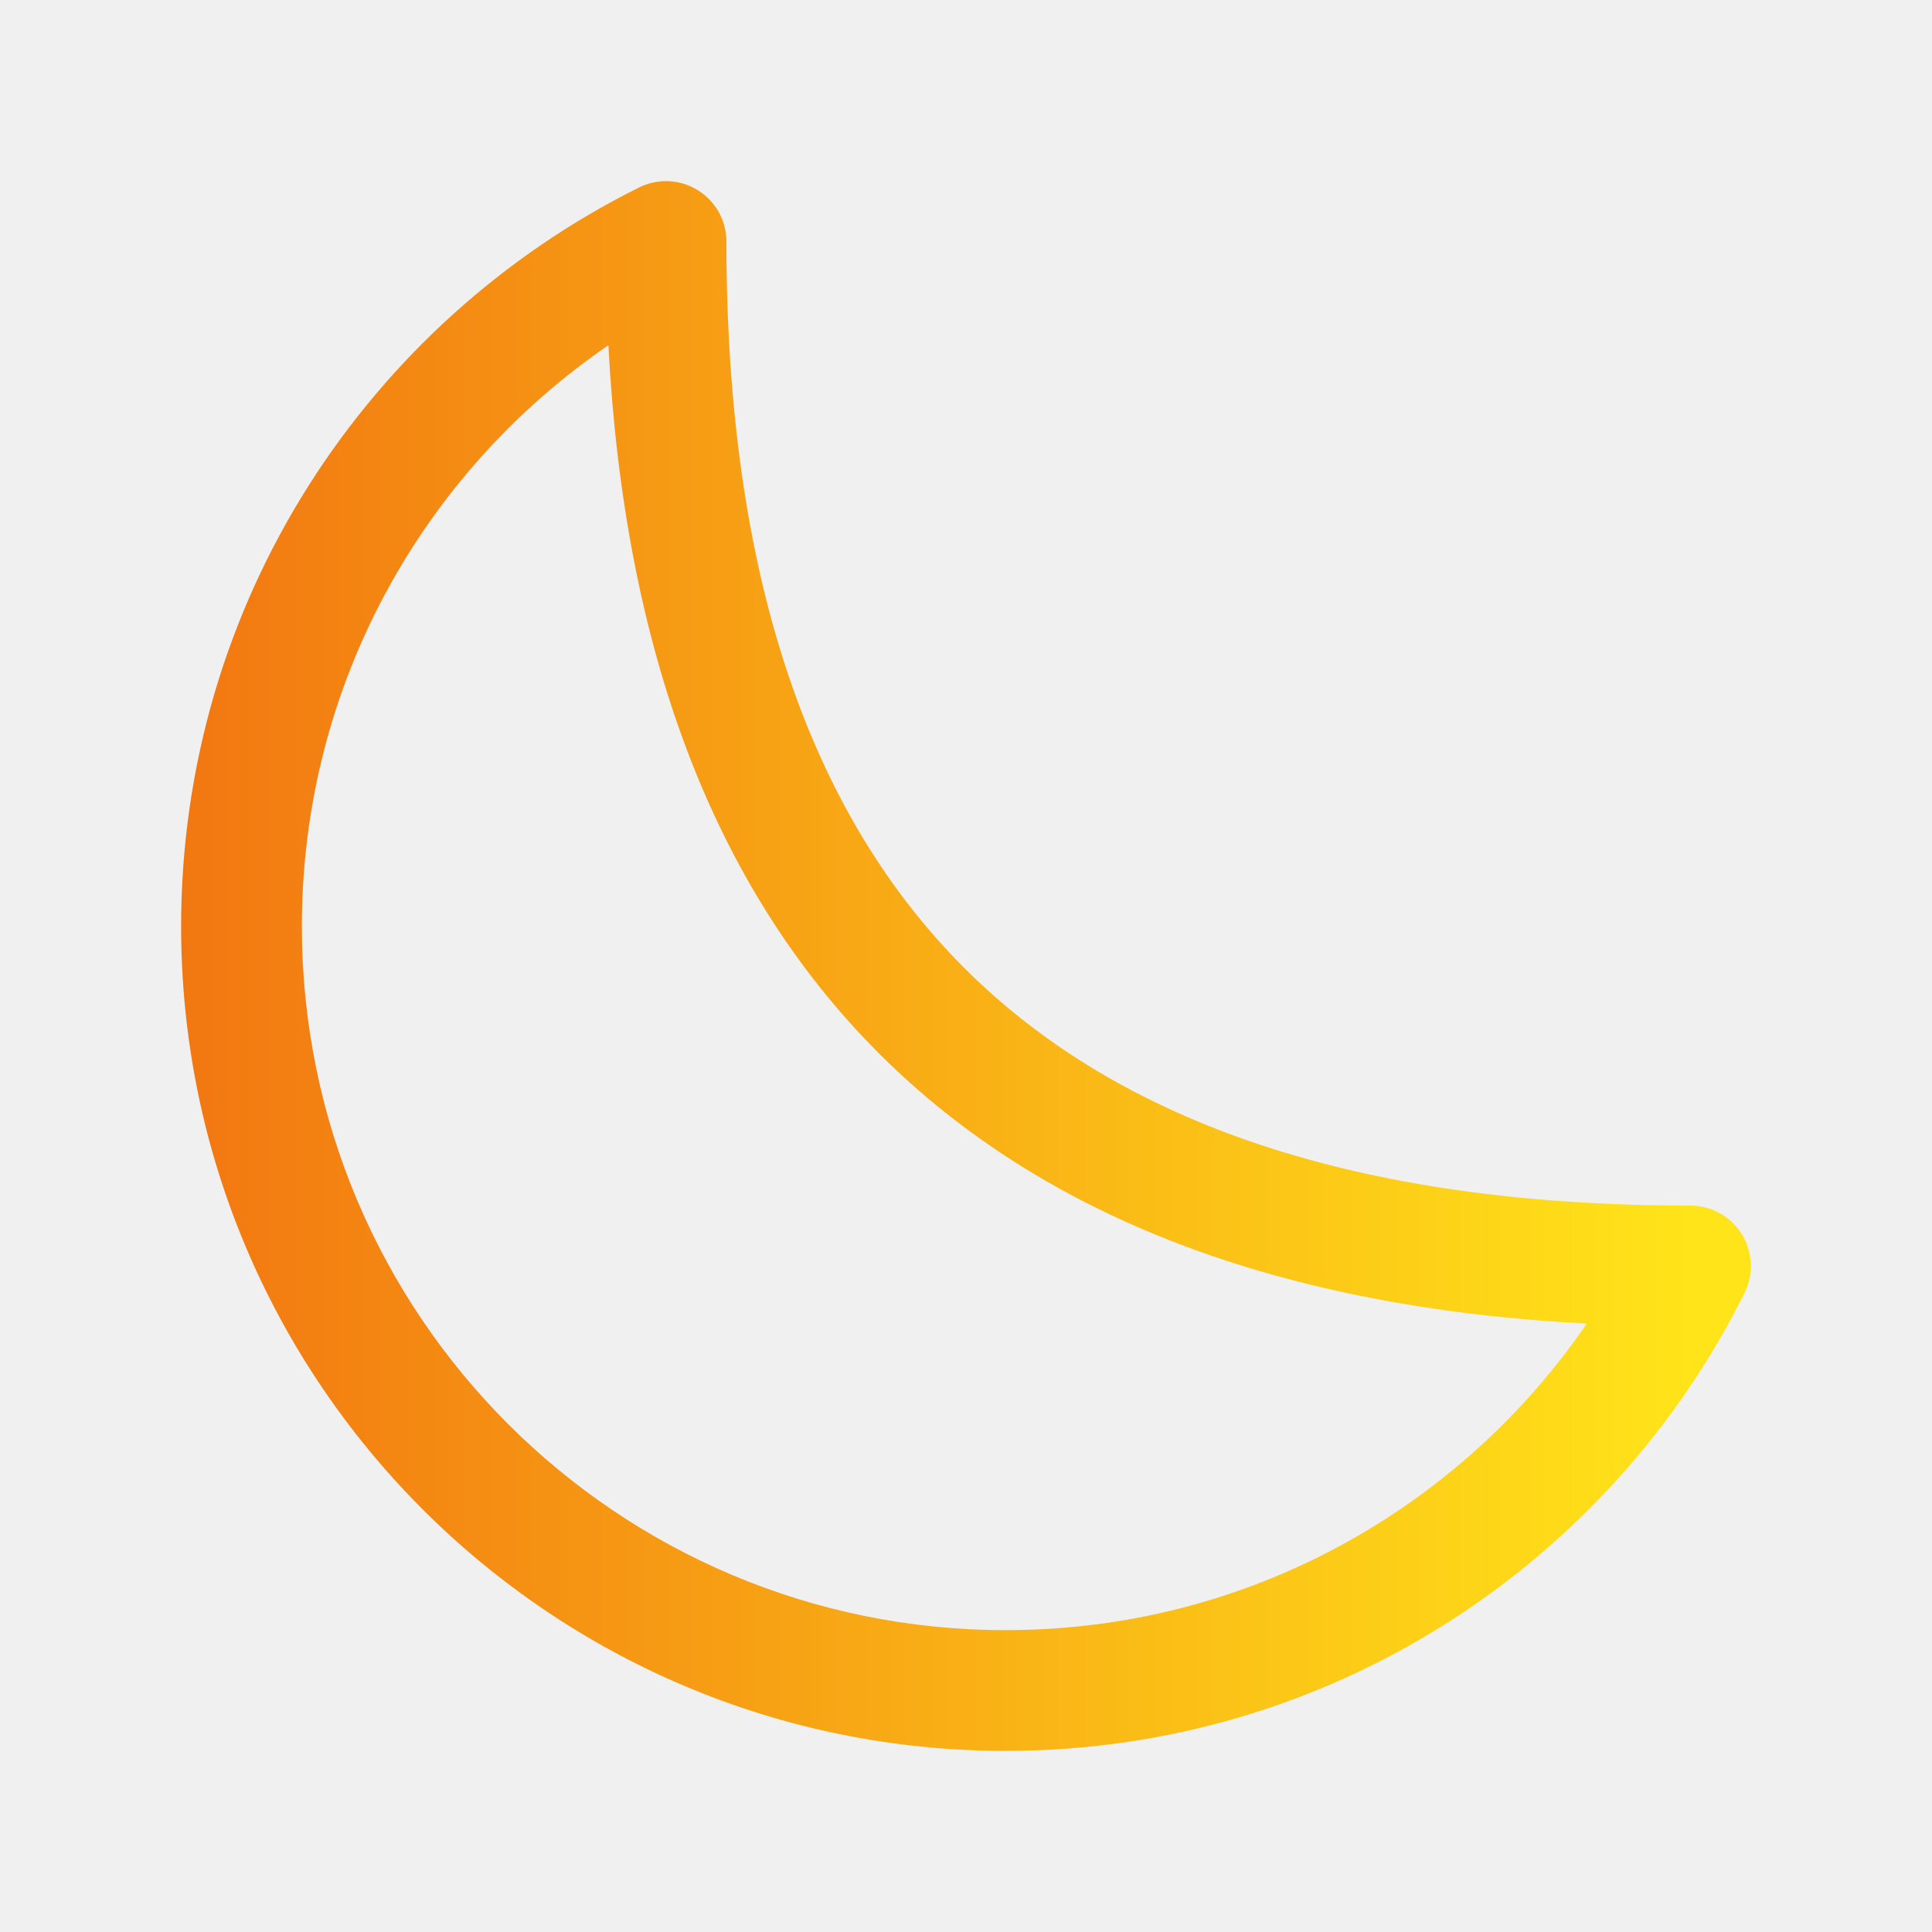
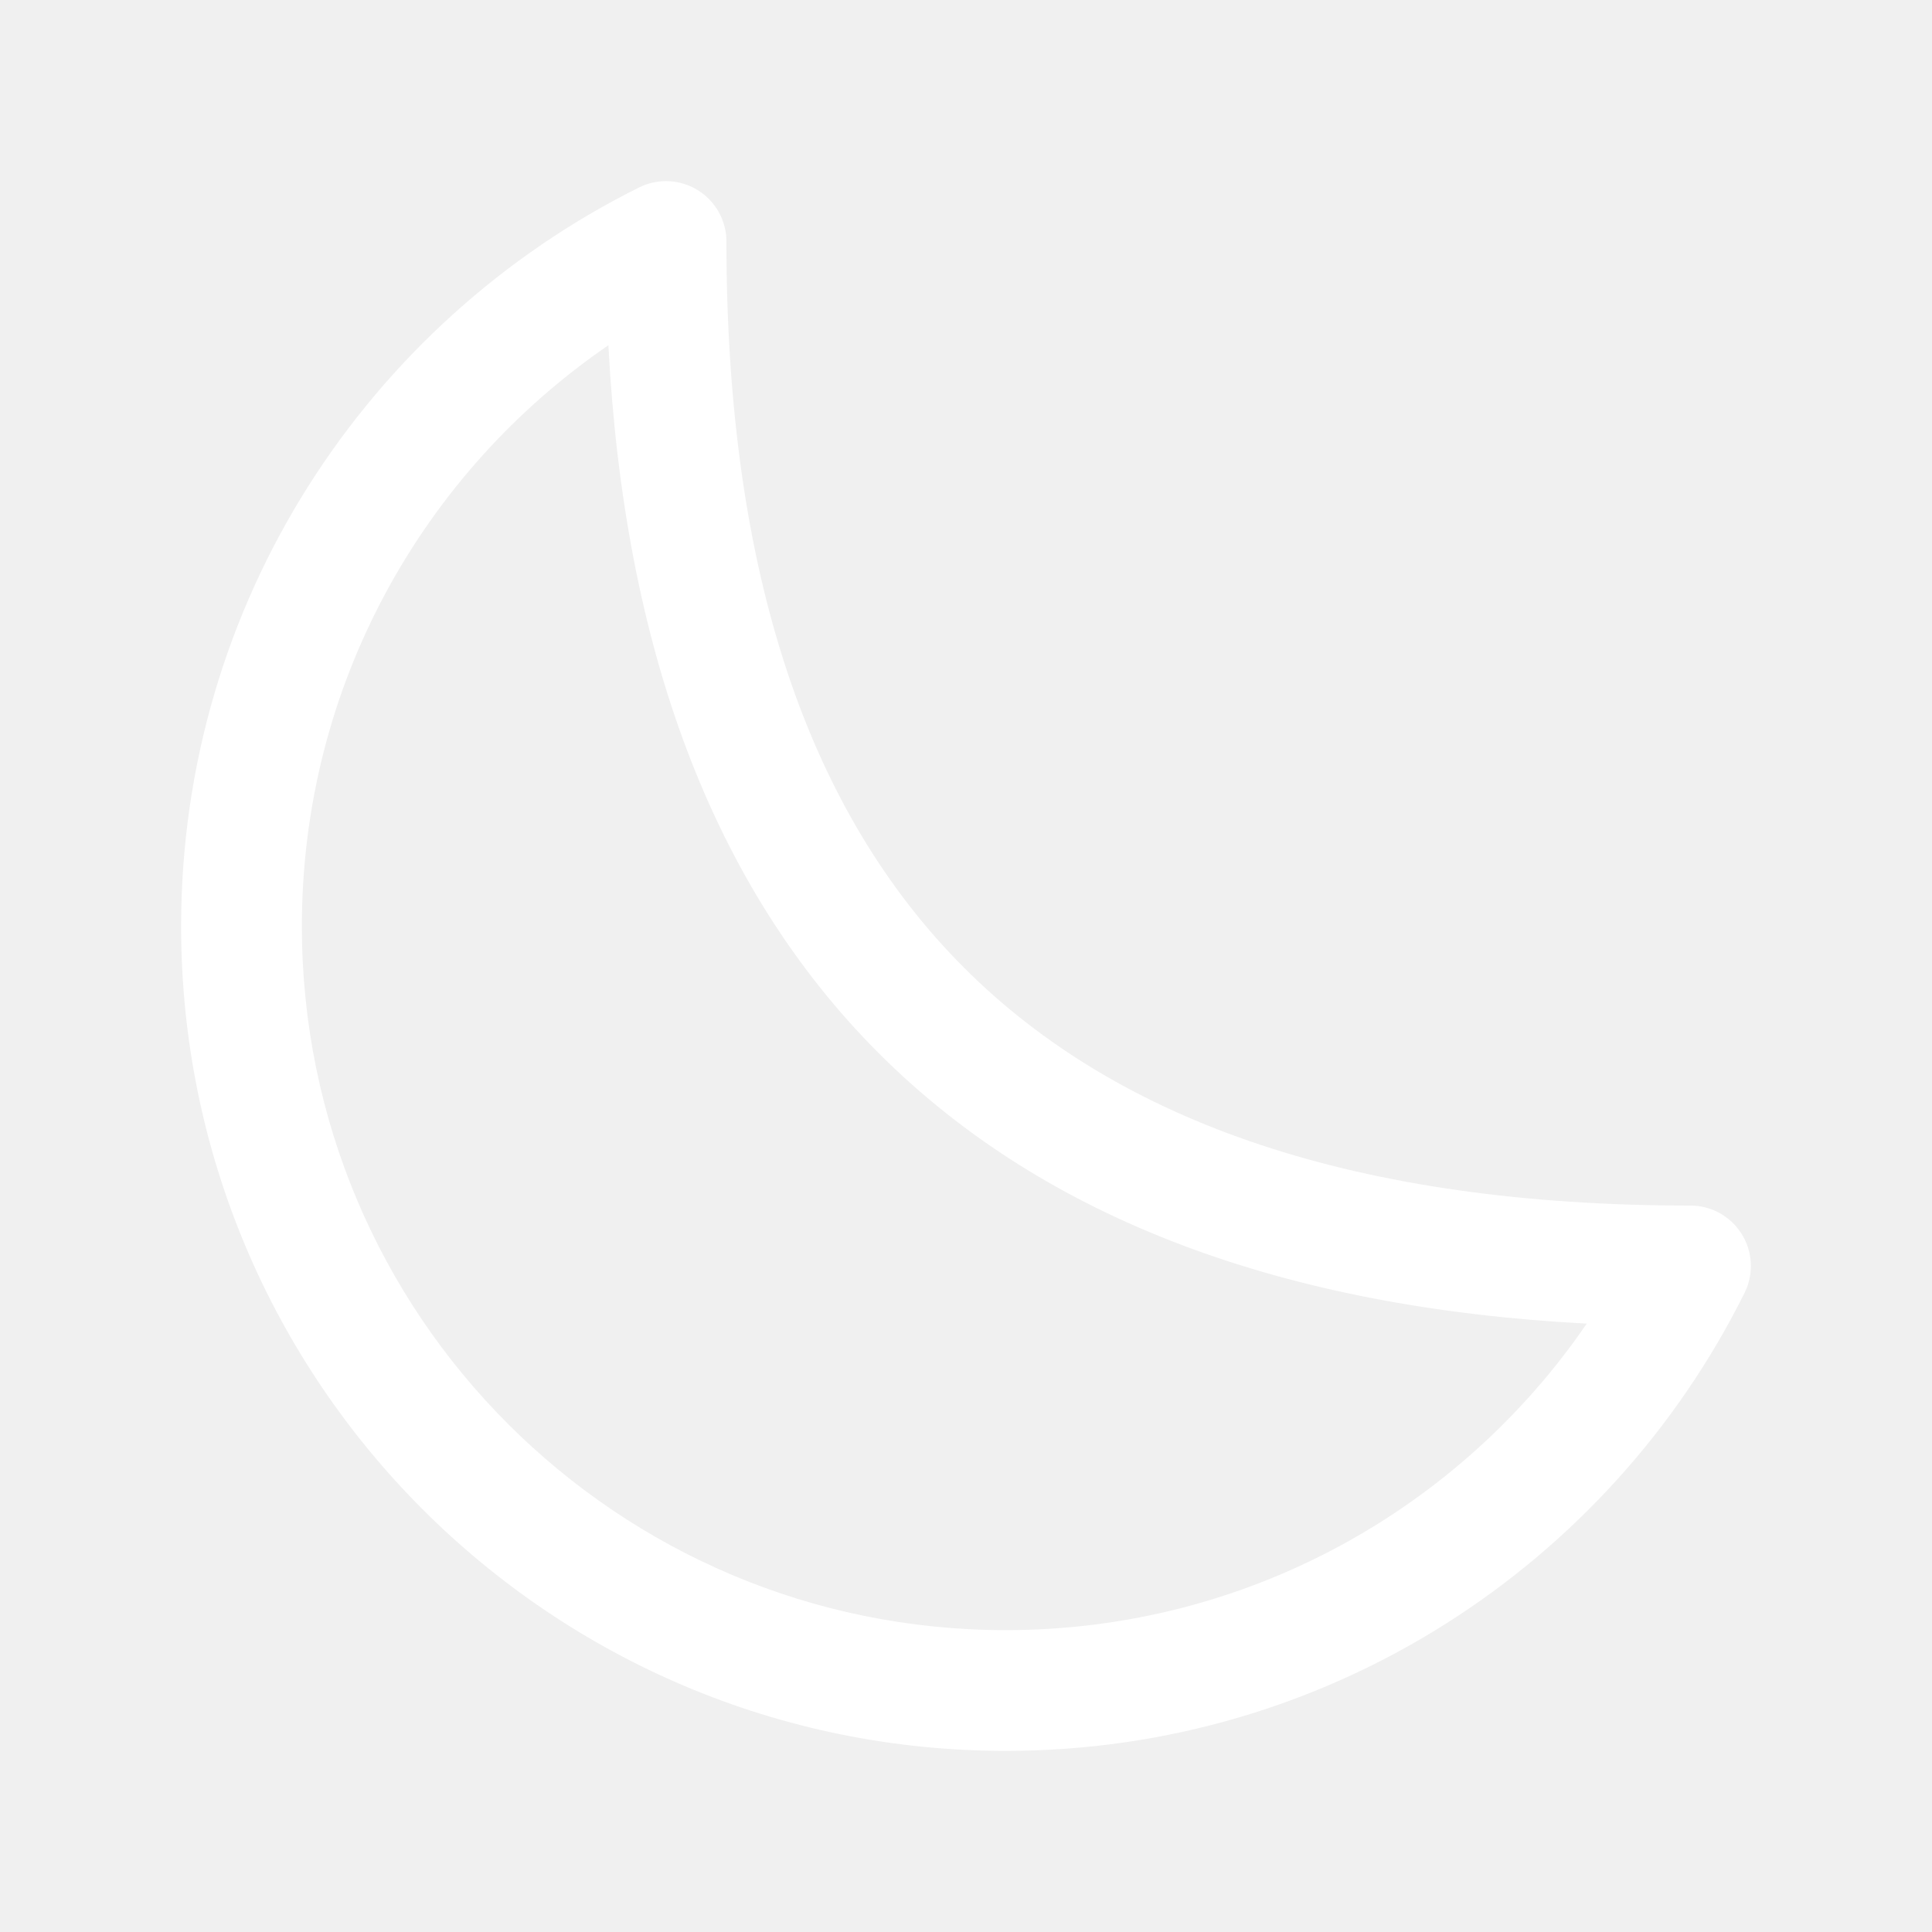
<svg xmlns="http://www.w3.org/2000/svg" width="20" height="20" viewBox="0 0 20 20" fill="none">
-   <path fill-rule="evenodd" clip-rule="evenodd" d="M7.224 1.969C7.408 2.083 7.52 2.284 7.52 2.5C7.52 5.949 8.375 8.413 9.981 10.019C11.587 11.625 14.051 12.48 17.5 12.48C17.716 12.48 17.917 12.592 18.031 12.776C18.145 12.96 18.156 13.189 18.06 13.383C16.664 16.192 13.764 18.125 10.411 18.125C5.697 18.125 1.875 14.303 1.875 9.589C1.875 6.236 3.808 3.336 6.617 1.94C6.811 1.844 7.04 1.855 7.224 1.969ZM6.298 3.574C4.381 4.887 3.125 7.092 3.125 9.589C3.125 13.613 6.387 16.875 10.411 16.875C12.908 16.875 15.113 15.619 16.426 13.702C13.299 13.538 10.828 12.633 9.097 10.903C7.367 9.172 6.462 6.701 6.298 3.574Z" fill="url(#paint0_linear_2011_428)" />
-   <defs>
-     <linearGradient id="paint0_linear_2011_428" x1="17.488" y1="8.375" x2="1.708" y2="8.375" gradientUnits="userSpaceOnUse">
-       <stop stop-color="#FFE419" />
-       <stop offset="1" stop-color="#F27611" />
-     </linearGradient>
-   </defs>
+   <path fill-rule="evenodd" clip-rule="evenodd" d="M7.224 1.969C7.408 2.083 7.52 2.284 7.52 2.5C7.52 5.949 8.375 8.413 9.981 10.019C11.587 11.625 14.051 12.48 17.5 12.48C17.716 12.48 17.917 12.592 18.031 12.776C18.145 12.96 18.156 13.189 18.06 13.383C16.664 16.192 13.764 18.125 10.411 18.125C5.697 18.125 1.875 14.303 1.875 9.589C1.875 6.236 3.808 3.336 6.617 1.94C6.811 1.844 7.04 1.855 7.224 1.969ZM6.298 3.574C4.381 4.887 3.125 7.092 3.125 9.589C3.125 13.613 6.387 16.875 10.411 16.875C12.908 16.875 15.113 15.619 16.426 13.702C13.299 13.538 10.828 12.633 9.097 10.903C7.367 9.172 6.462 6.701 6.298 3.574Z" fill="white" />
</svg>
